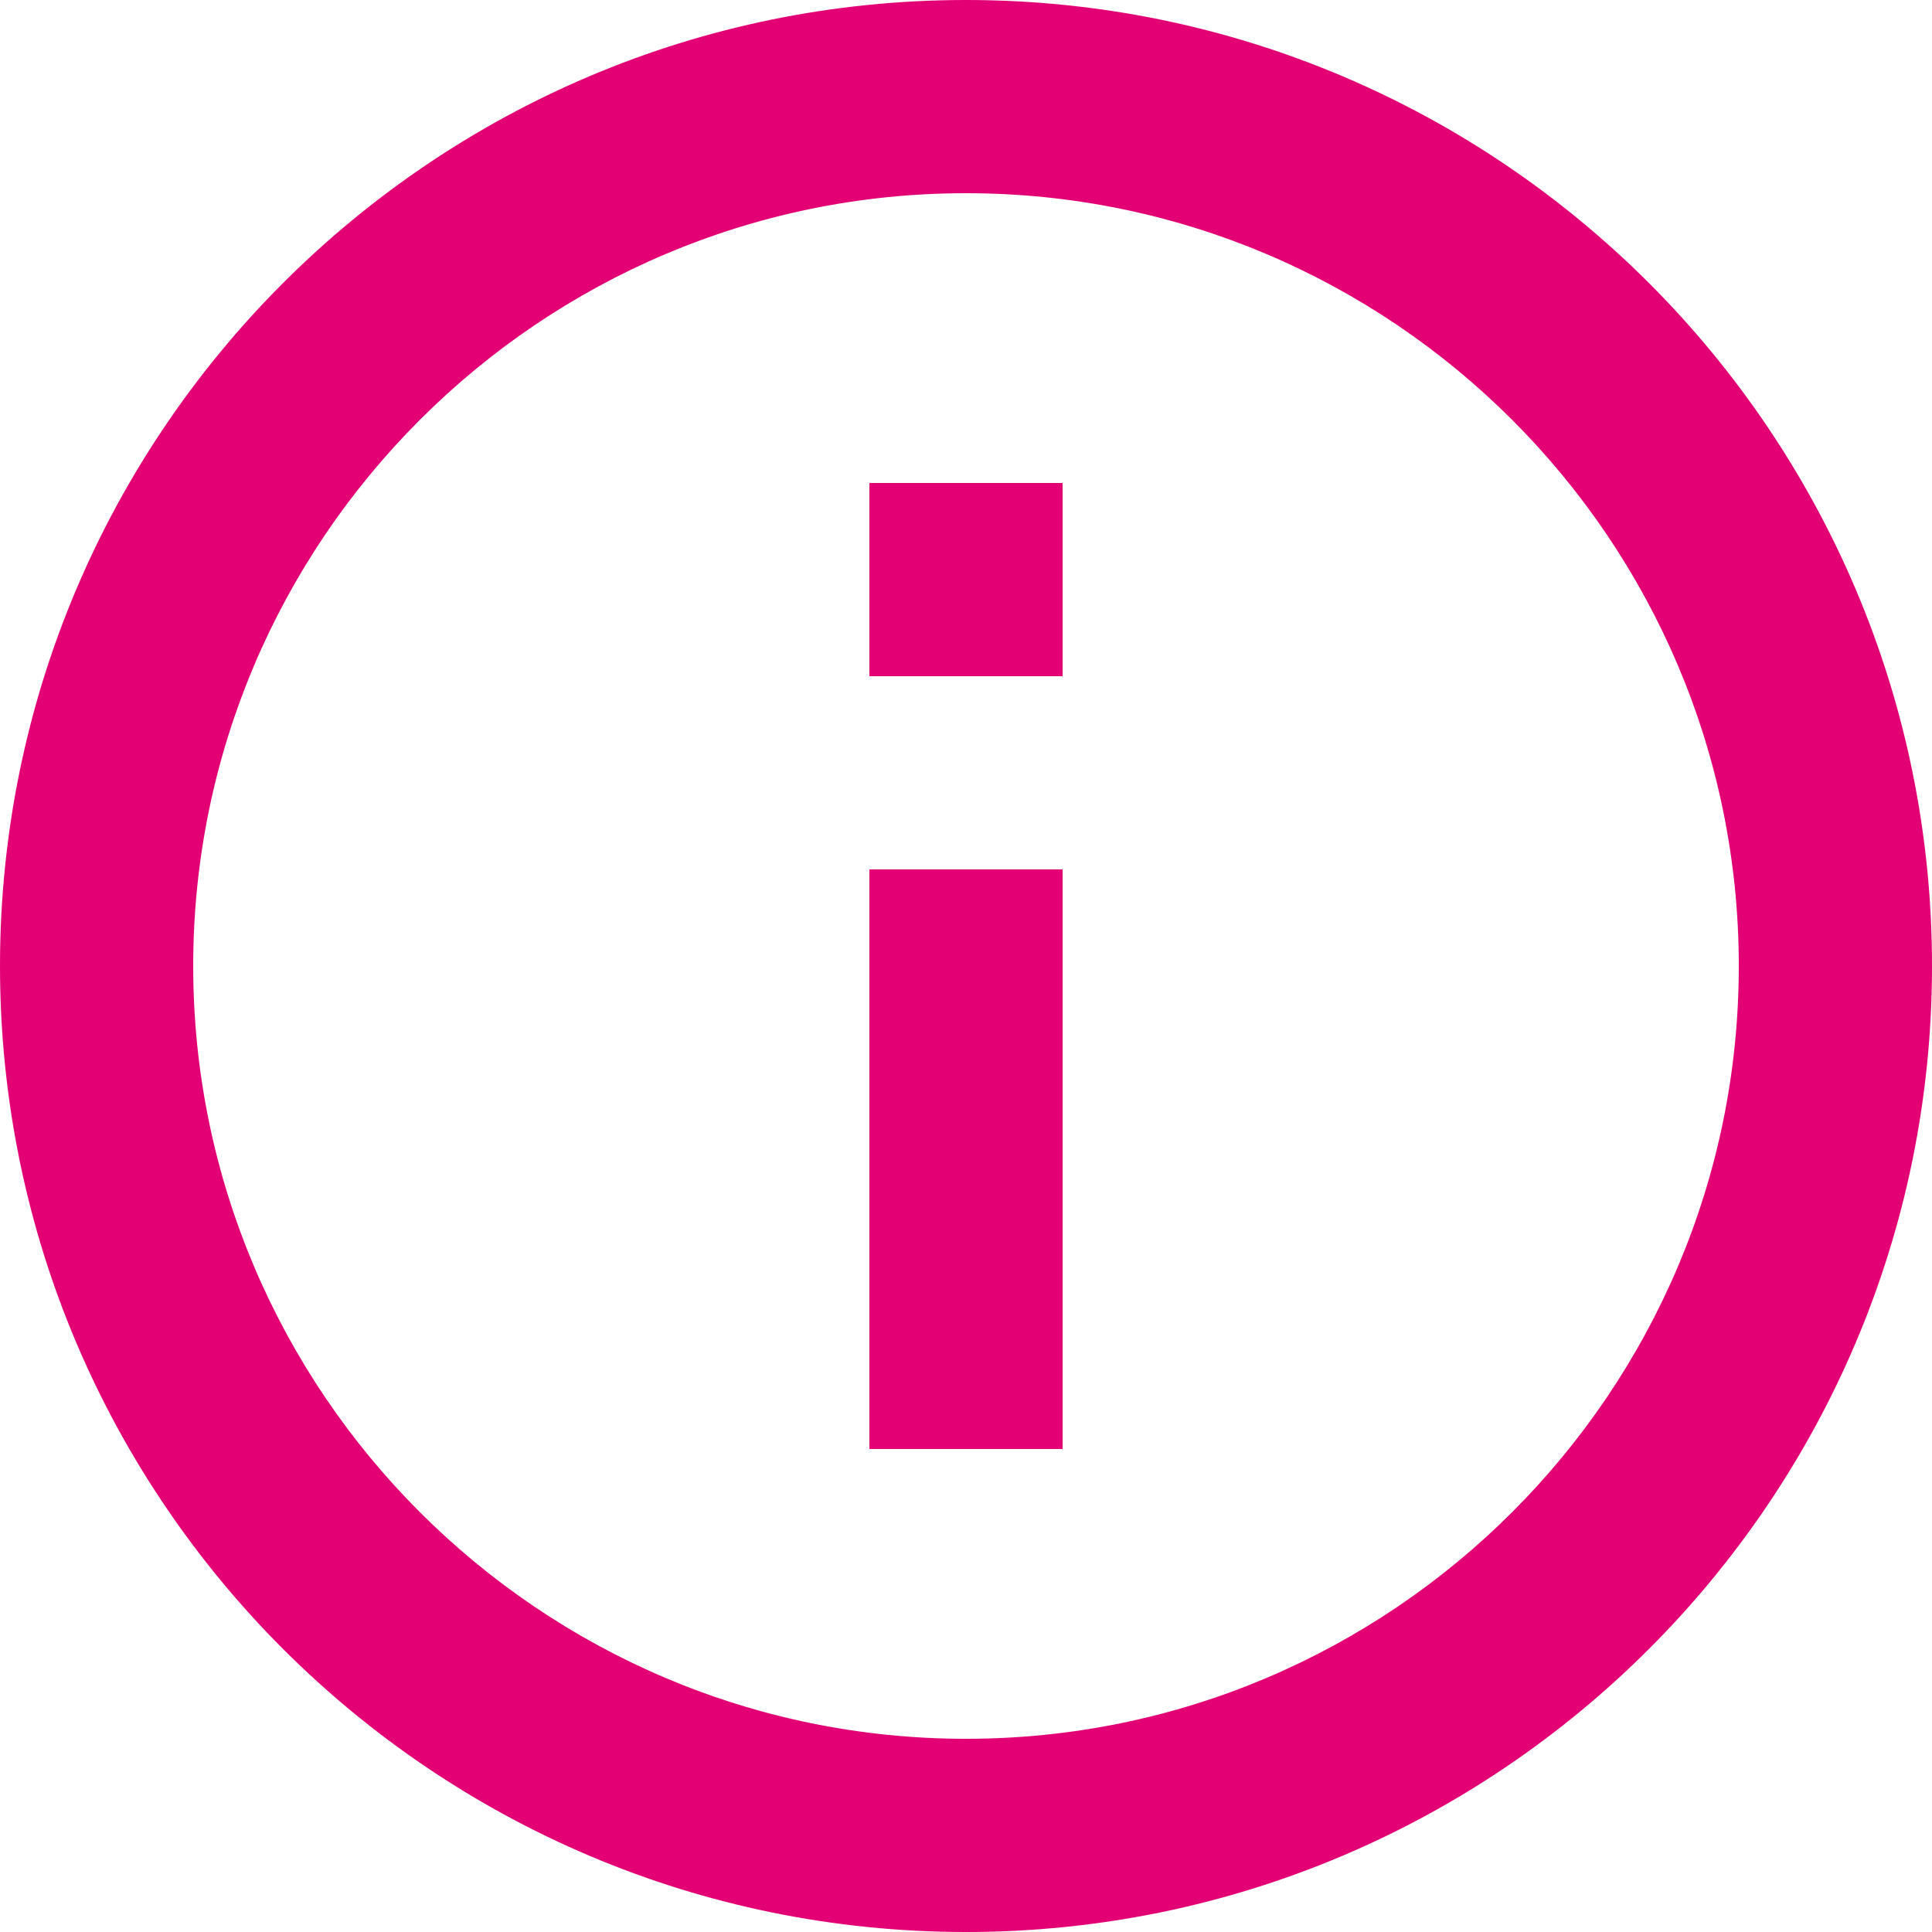
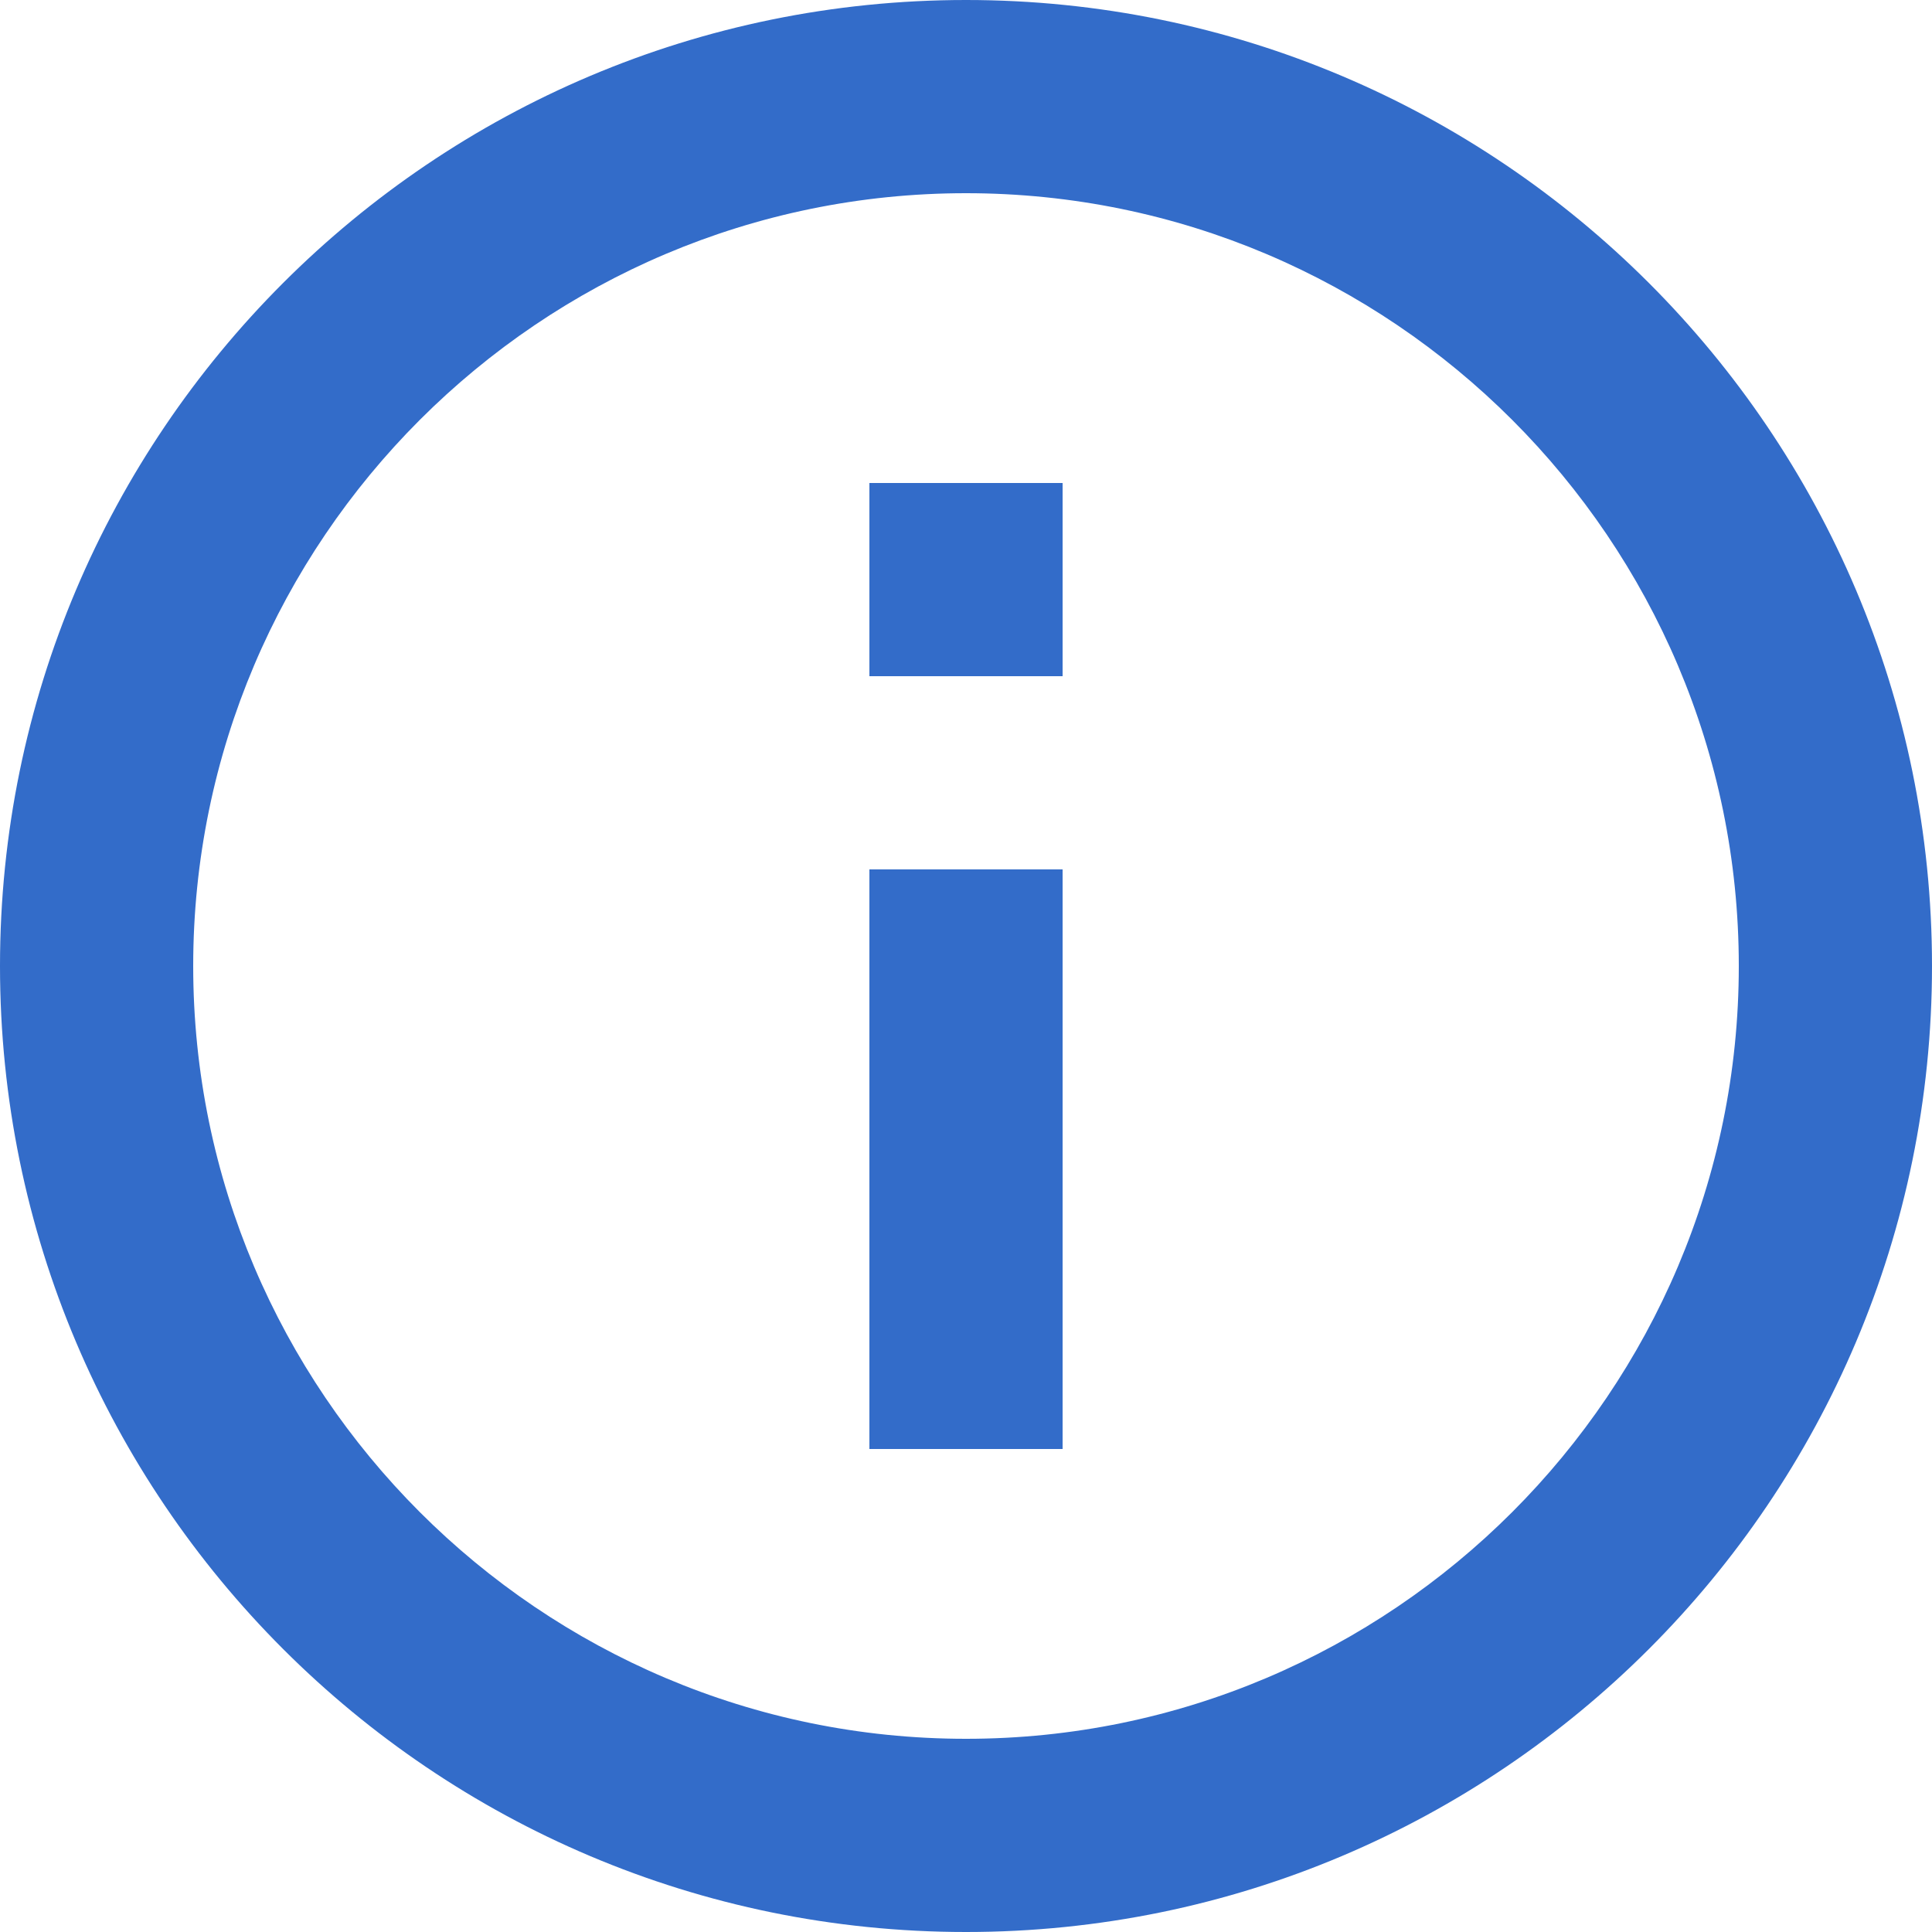
<svg xmlns="http://www.w3.org/2000/svg" width="20px" height="20px" viewBox="0 0 20 20" version="1.1">
  <defs />
  <g id="V2---Infographic" stroke="none" stroke-width="1" fill="none" fill-rule="evenodd">
-     <g id="Vuln_1" transform="translate(-1174, -911)" fill="#E20074" fill-rule="nonzero">
+     <g id="Vuln_1" transform="translate(-1174, -911)" fill="#336cc9" fill-rule="nonzero">
      <g id="VulnSummary" transform="translate(30, 76)">
        <g id="Group-66" transform="translate(44, 771)">
          <g id="Group-18">
            <g id="ic_info_outline_24px" transform="translate(1098, 62)">
              <path d="M11,17 L13,17 L13,11 L11,11 L11,17 Z M12,2 C6.48,2 2,6.48 2,12 C2,17.52 6.48,22 12,22 C17.52,22 22,17.52 22,12 C22,6.48 17.52,2 12,2 Z M12,20 C7.59,20 4,16.41 4,12 C4,7.59 7.59,4 12,4 C16.41,4 20,7.59 20,12 C20,16.41 16.41,20 12,20 Z M11,9 L13,9 L13,7 L11,7 L11,9 Z" id="Info" />
            </g>
          </g>
        </g>
      </g>
    </g>
  </g>
</svg>
